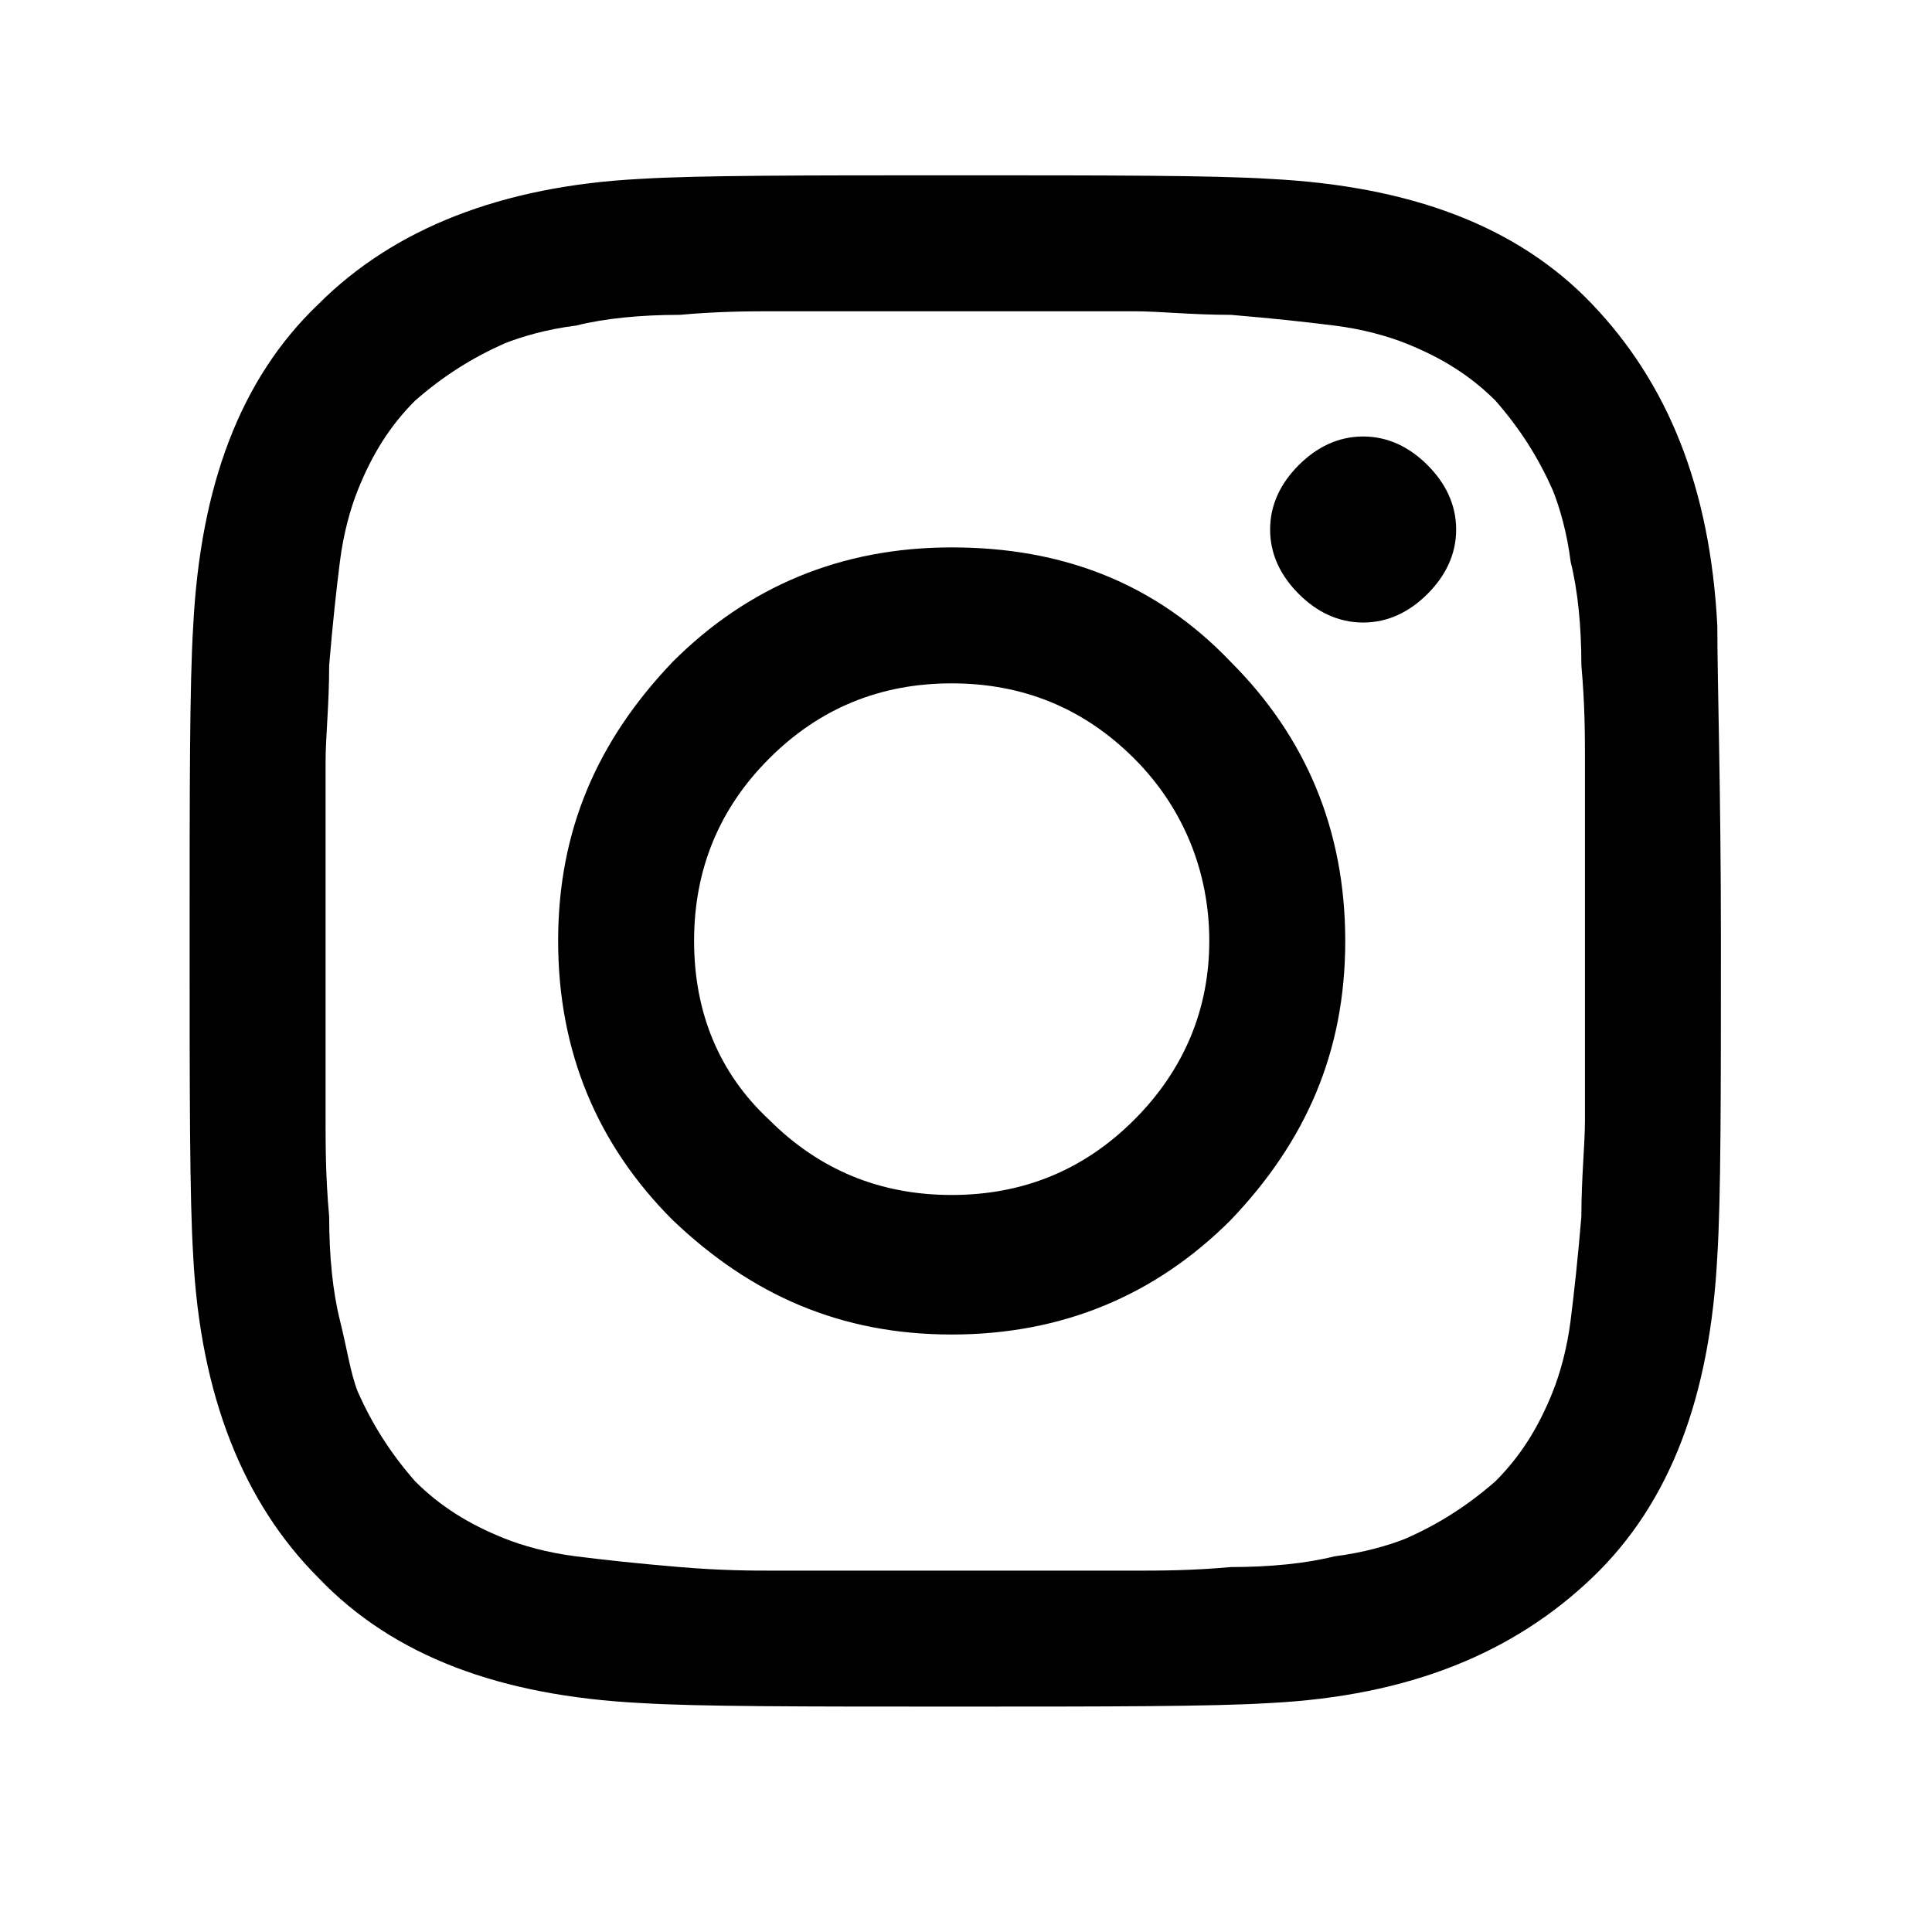
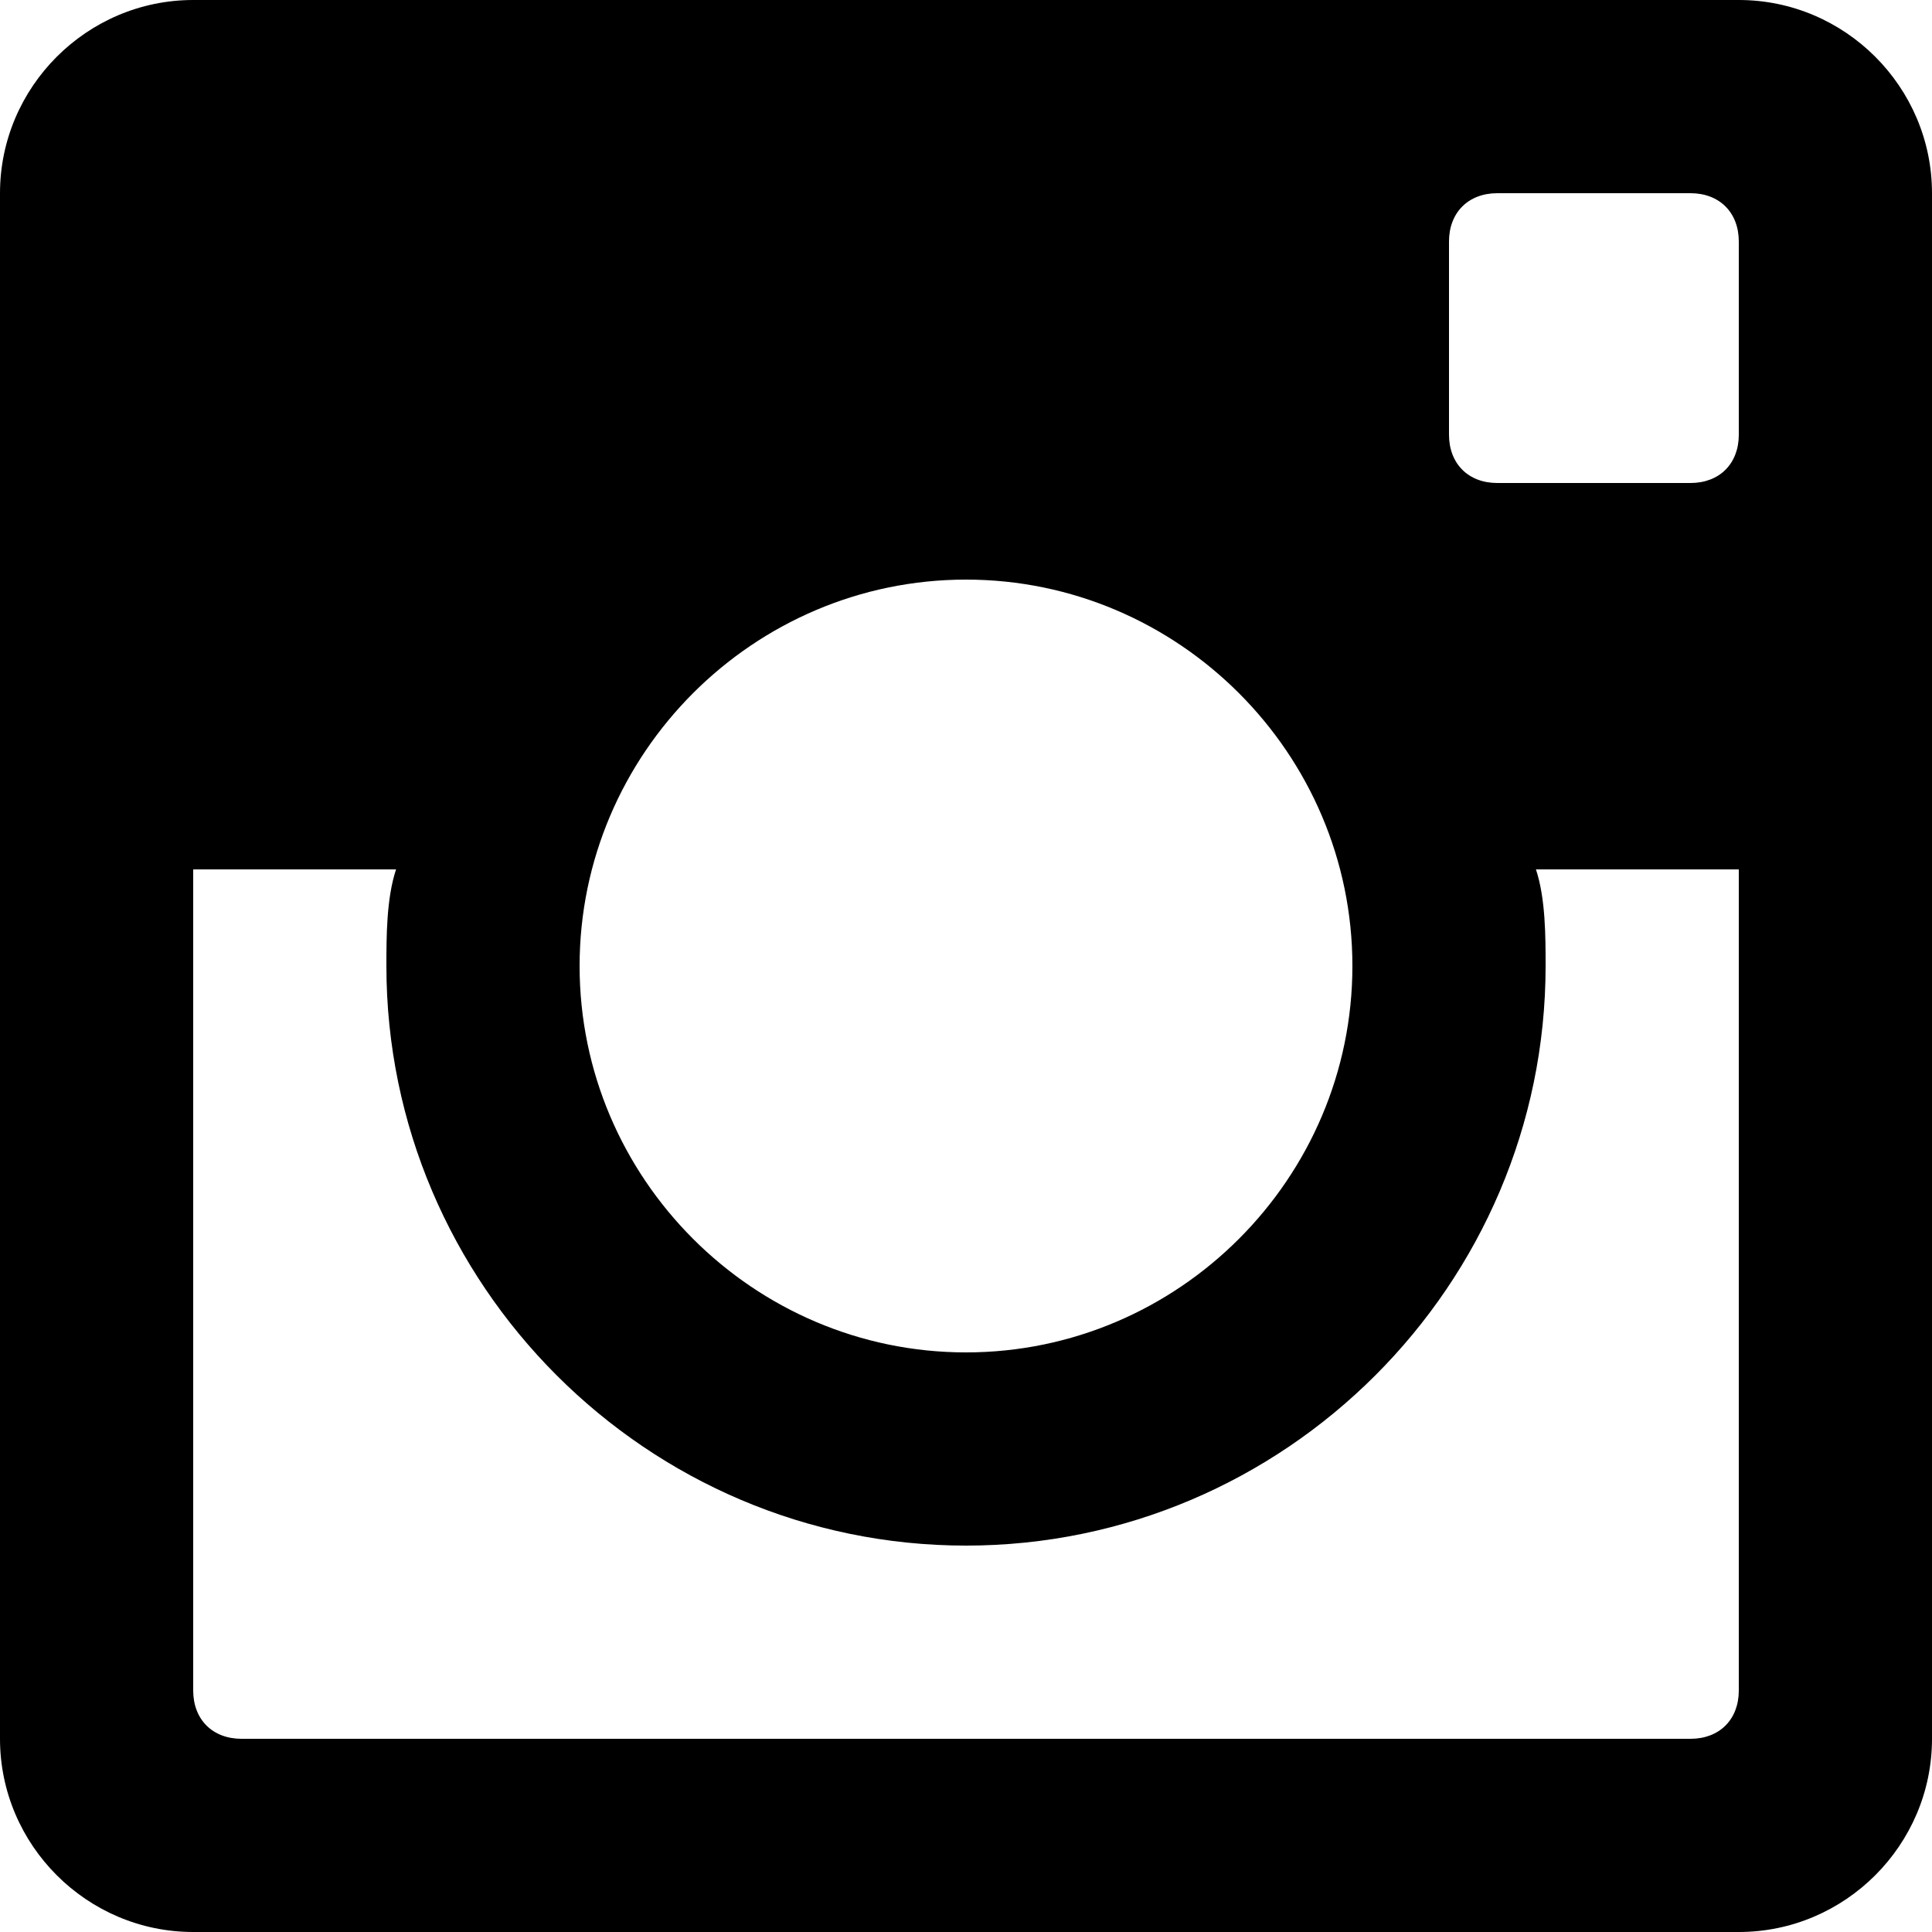
- <svg xmlns="http://www.w3.org/2000/svg" version="1.1" id="Layer_1" x="0px" y="0px" viewBox="0 0 54 54" style="enable-background:new 0 0 54 54;" xml:space="preserve">
-   <style type="text/css">
- 	.st0{fill:none;}
- </style>
+ <svg xmlns="http://www.w3.org/2000/svg" version="1.1" id="Capa_1" x="0px" y="0px" width="510px" height="510px" viewBox="0 0 510 510" style="enable-background:new 0 0 510 510;" xml:space="preserve">
  <g>
-     <rect x="-0.2" y="0.1" class="st0" width="53.8" height="53.4" />
-     <path d="M48.1,26.3c0,4.3,0,7.2-0.1,8.8c-0.2,3.9-1.3,6.9-3.5,9s-5.1,3.3-9,3.5c-1.6,0.1-4.6,0.1-8.8,0.1c-4.3,0-7.2,0-8.8-0.1   c-3.9-0.2-6.9-1.3-9-3.5c-2.1-2.1-3.3-5.1-3.5-9c-0.1-1.6-0.1-4.6-0.1-8.8s0-7.2,0.1-8.8c0.2-3.9,1.3-6.9,3.5-9   c2.1-2.1,5.1-3.3,9-3.5c1.6-0.1,4.6-0.1,8.8-0.1c4.3,0,7.2,0,8.8,0.1c3.9,0.2,6.9,1.3,9,3.5s3.3,5.1,3.5,9   C48,19.1,48.1,22,48.1,26.3z M28.8,8.7c-1.3,0-2,0-2.1,0c-0.1,0-0.8,0-2.1,0c-1.3,0-2.3,0-2.9,0c-0.7,0-1.6,0-2.7,0.1   c-1.1,0-2.1,0.1-2.9,0.3c-0.8,0.1-1.5,0.3-2,0.5c-0.9,0.4-1.7,0.9-2.5,1.6c-0.7,0.7-1.2,1.5-1.6,2.5c-0.2,0.5-0.4,1.2-0.5,2   s-0.2,1.7-0.3,2.9c0,1.1-0.1,2-0.1,2.7c0,0.7,0,1.7,0,2.9c0,1.3,0,2,0,2.1s0,0.8,0,2.1c0,1.3,0,2.3,0,2.9c0,0.7,0,1.6,0.1,2.7   c0,1.1,0.1,2.1,0.3,2.9s0.3,1.5,0.5,2c0.4,0.9,0.9,1.7,1.6,2.5c0.7,0.7,1.5,1.2,2.5,1.6c0.5,0.2,1.2,0.4,2,0.5   c0.8,0.1,1.7,0.2,2.9,0.3s2,0.1,2.7,0.1c0.7,0,1.7,0,2.9,0c1.3,0,2,0,2.1,0c0.1,0,0.8,0,2.1,0c1.3,0,2.3,0,2.9,0   c0.7,0,1.6,0,2.7-0.1c1.1,0,2.1-0.1,2.9-0.3c0.8-0.1,1.5-0.3,2-0.5c0.9-0.4,1.7-0.9,2.5-1.6c0.7-0.7,1.2-1.5,1.6-2.5   c0.2-0.5,0.4-1.2,0.5-2c0.1-0.8,0.2-1.7,0.3-2.9c0-1.1,0.1-2,0.1-2.7c0-0.7,0-1.7,0-2.9c0-1.3,0-2,0-2.1s0-0.8,0-2.1   c0-1.3,0-2.3,0-2.9c0-0.7,0-1.6-0.1-2.7c0-1.1-0.1-2.1-0.3-2.9c-0.1-0.8-0.3-1.5-0.5-2c-0.4-0.9-0.9-1.7-1.6-2.5   c-0.7-0.7-1.5-1.2-2.5-1.6c-0.5-0.2-1.2-0.4-2-0.5c-0.8-0.1-1.7-0.2-2.9-0.3c-1.1,0-2-0.1-2.7-0.1C31.1,8.7,30.1,8.7,28.8,8.7z    M34.4,18.5c2.1,2.1,3.2,4.7,3.2,7.8s-1.1,5.6-3.2,7.8c-2.1,2.1-4.7,3.2-7.8,3.2c-3.1,0-5.6-1.1-7.8-3.2c-2.1-2.1-3.2-4.7-3.2-7.8   s1.1-5.6,3.2-7.8c2.1-2.1,4.7-3.2,7.8-3.2C29.7,15.3,32.3,16.3,34.4,18.5z M31.7,31.3c1.4-1.4,2.1-3.1,2.1-5s-0.7-3.7-2.1-5.1   c-1.4-1.4-3.1-2.1-5.1-2.1c-2,0-3.7,0.7-5.1,2.1s-2.1,3.1-2.1,5.1s0.7,3.7,2.1,5c1.4,1.4,3.1,2.1,5.1,2.1   C28.6,33.4,30.3,32.7,31.7,31.3z M39.9,13c0.5,0.5,0.8,1.1,0.8,1.8c0,0.7-0.3,1.3-0.8,1.8c-0.5,0.5-1.1,0.8-1.8,0.8   s-1.3-0.3-1.8-0.8c-0.5-0.5-0.8-1.1-0.8-1.8c0-0.7,0.3-1.3,0.8-1.8c0.5-0.5,1.1-0.8,1.8-0.8S39.4,12.5,39.9,13z" />
+     <g id="post-instagram">
+       <path d="M459,0H51C22.95,0,0,22.95,0,51v408c0,28.05,22.95,51,51,51h408c28.05,0,51-22.95,51-51V51C510,22.95,487.05,0,459,0z     M255,153c56.1,0,102,45.9,102,102c0,56.1-45.9,102-102,102c-56.1,0-102-45.9-102-102C153,198.9,198.9,153,255,153z M63.75,459    C56.1,459,51,453.9,51,446.25V229.5h53.55C102,237.15,102,247.35,102,255c0,84.15,68.85,153,153,153c84.15,0,153-68.85,153-153    c0-7.65,0-17.85-2.55-25.5H459v216.75c0,7.65-5.1,12.75-12.75,12.75H63.75z M459,114.75c0,7.65-5.1,12.75-12.75,12.75h-51    c-7.65,0-12.75-5.1-12.75-12.75v-51c0-7.65,5.1-12.75,12.75-12.75h51C453.9,51,459,56.1,459,63.75V114.75z" />
+     </g>
  </g>
+   <g>
+ </g>
+   <g>
+ </g>
+   <g>
+ </g>
+   <g>
+ </g>
+   <g>
+ </g>
+   <g>
+ </g>
+   <g>
+ </g>
+   <g>
+ </g>
+   <g>
+ </g>
+   <g>
+ </g>
+   <g>
+ </g>
+   <g>
+ </g>
+   <g>
+ </g>
+   <g>
+ </g>
+   <g>
+ </g>
</svg>
